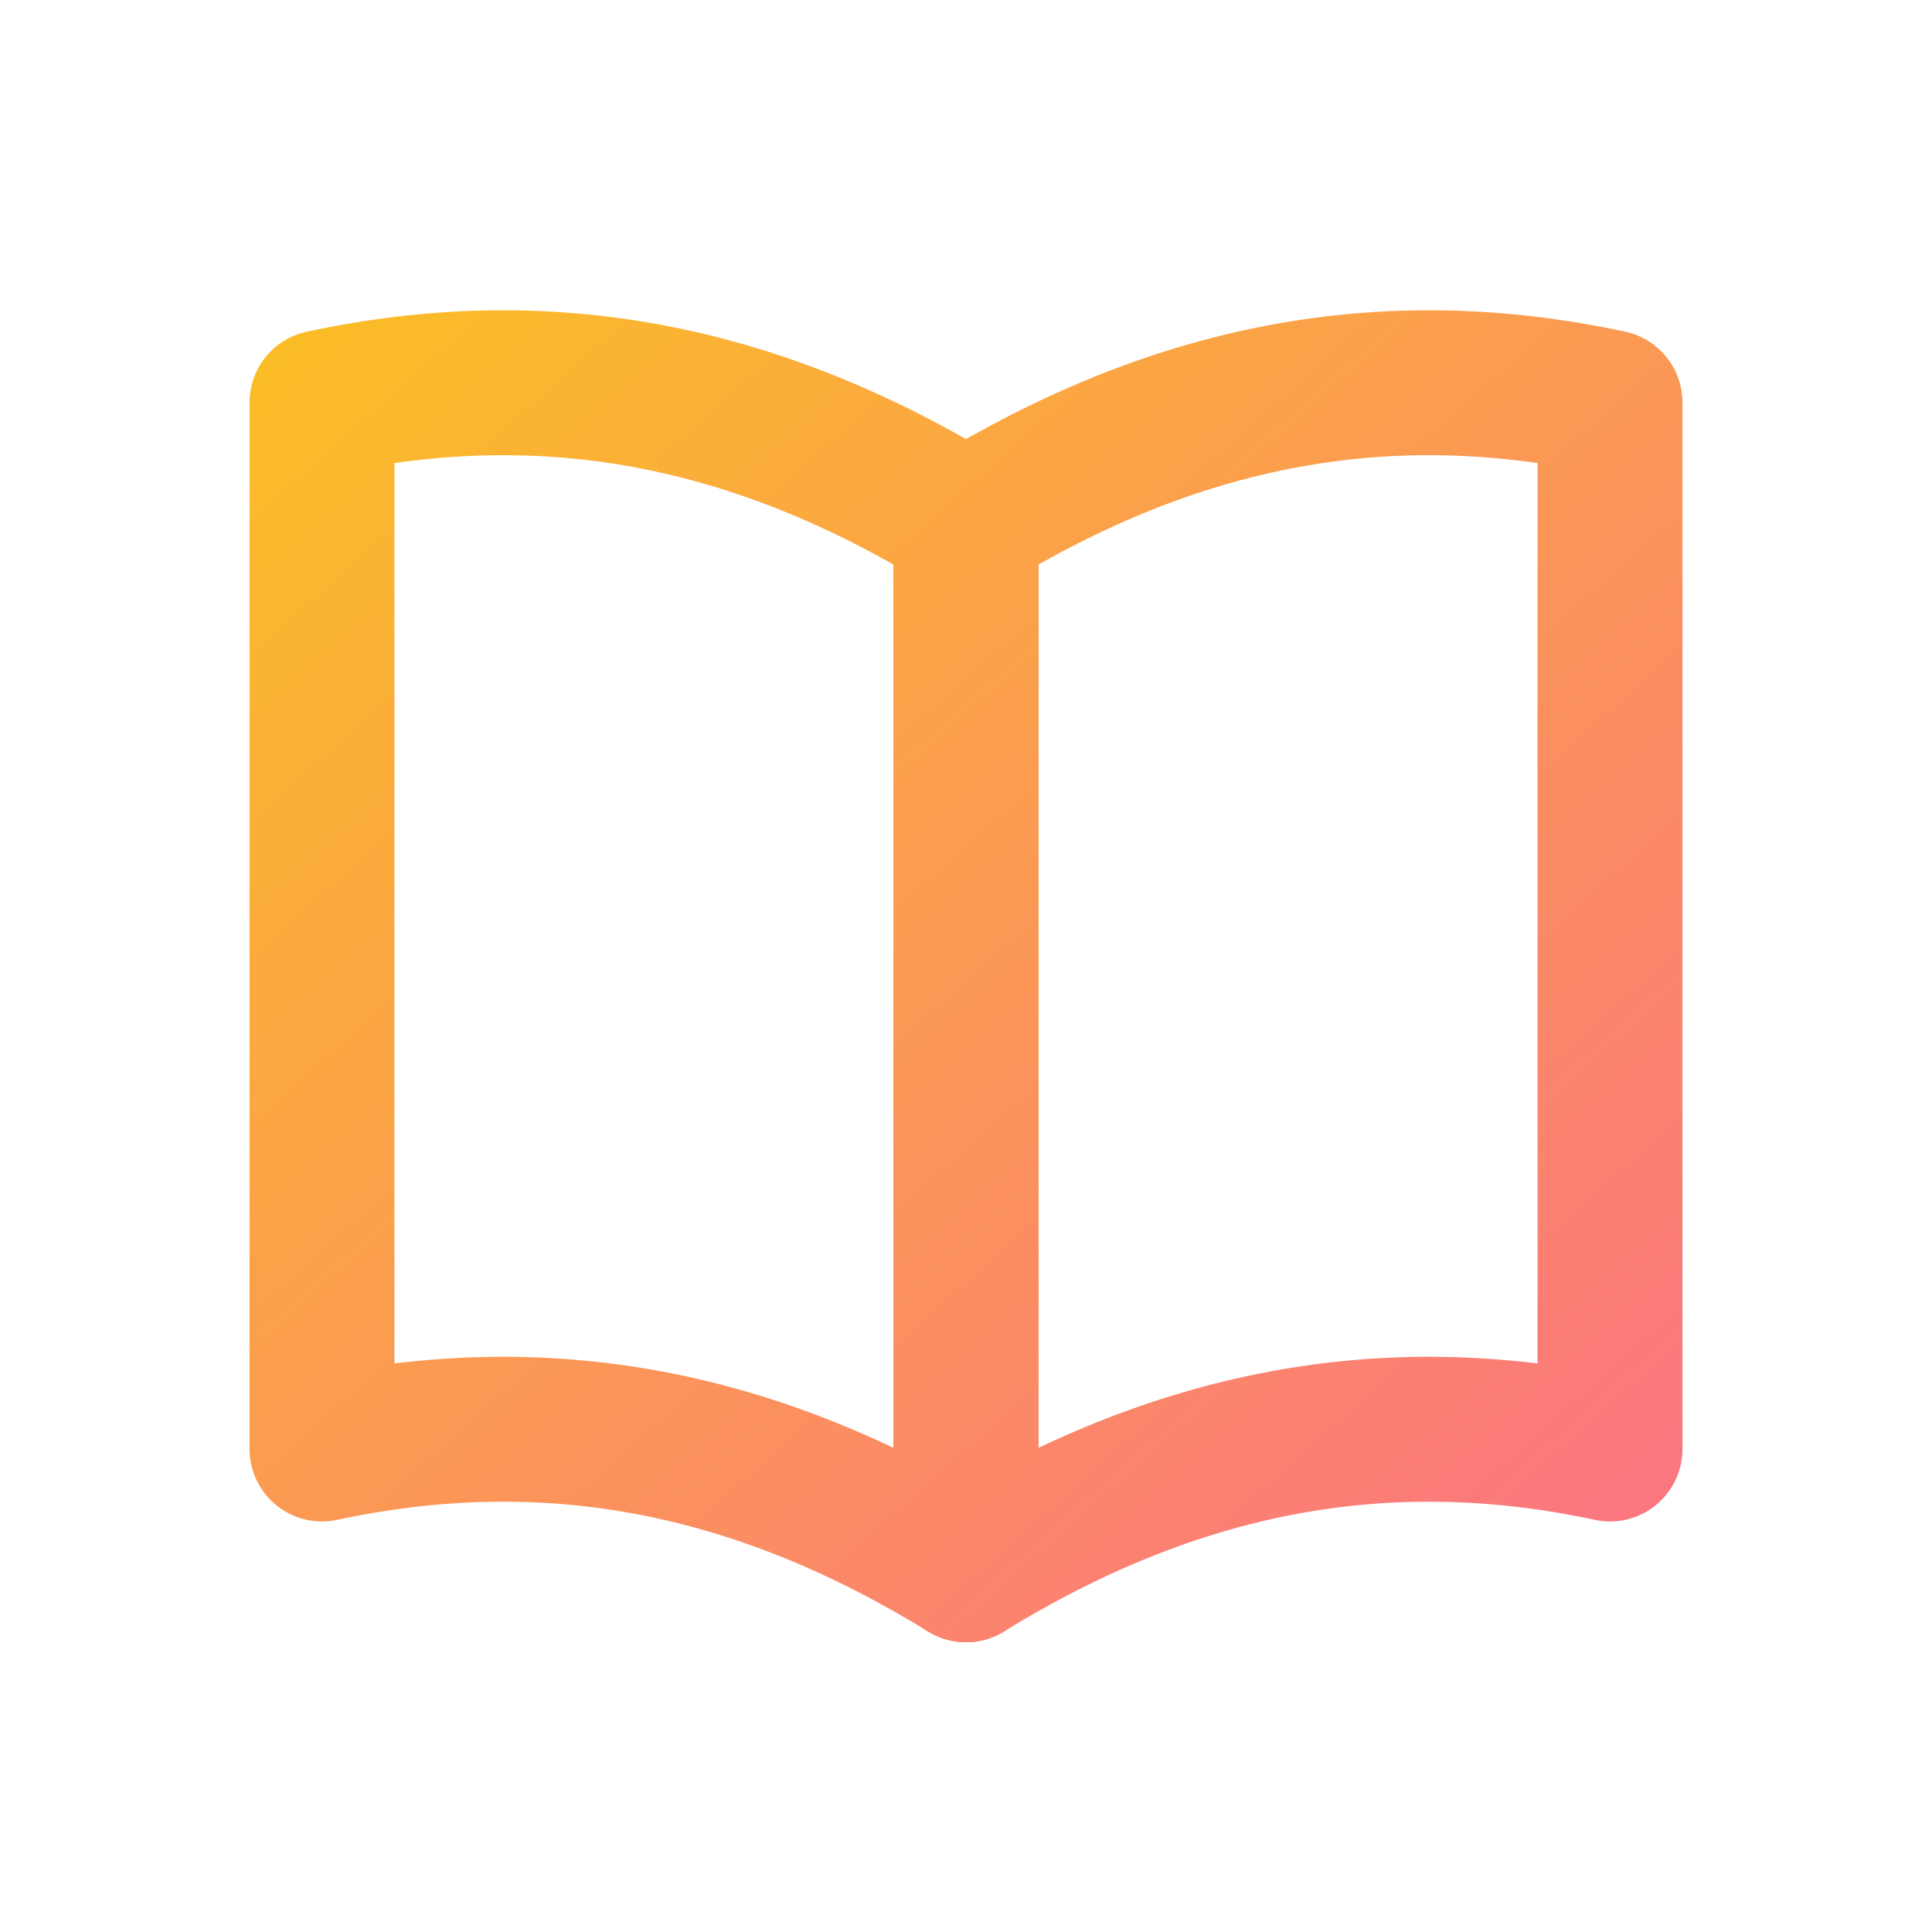
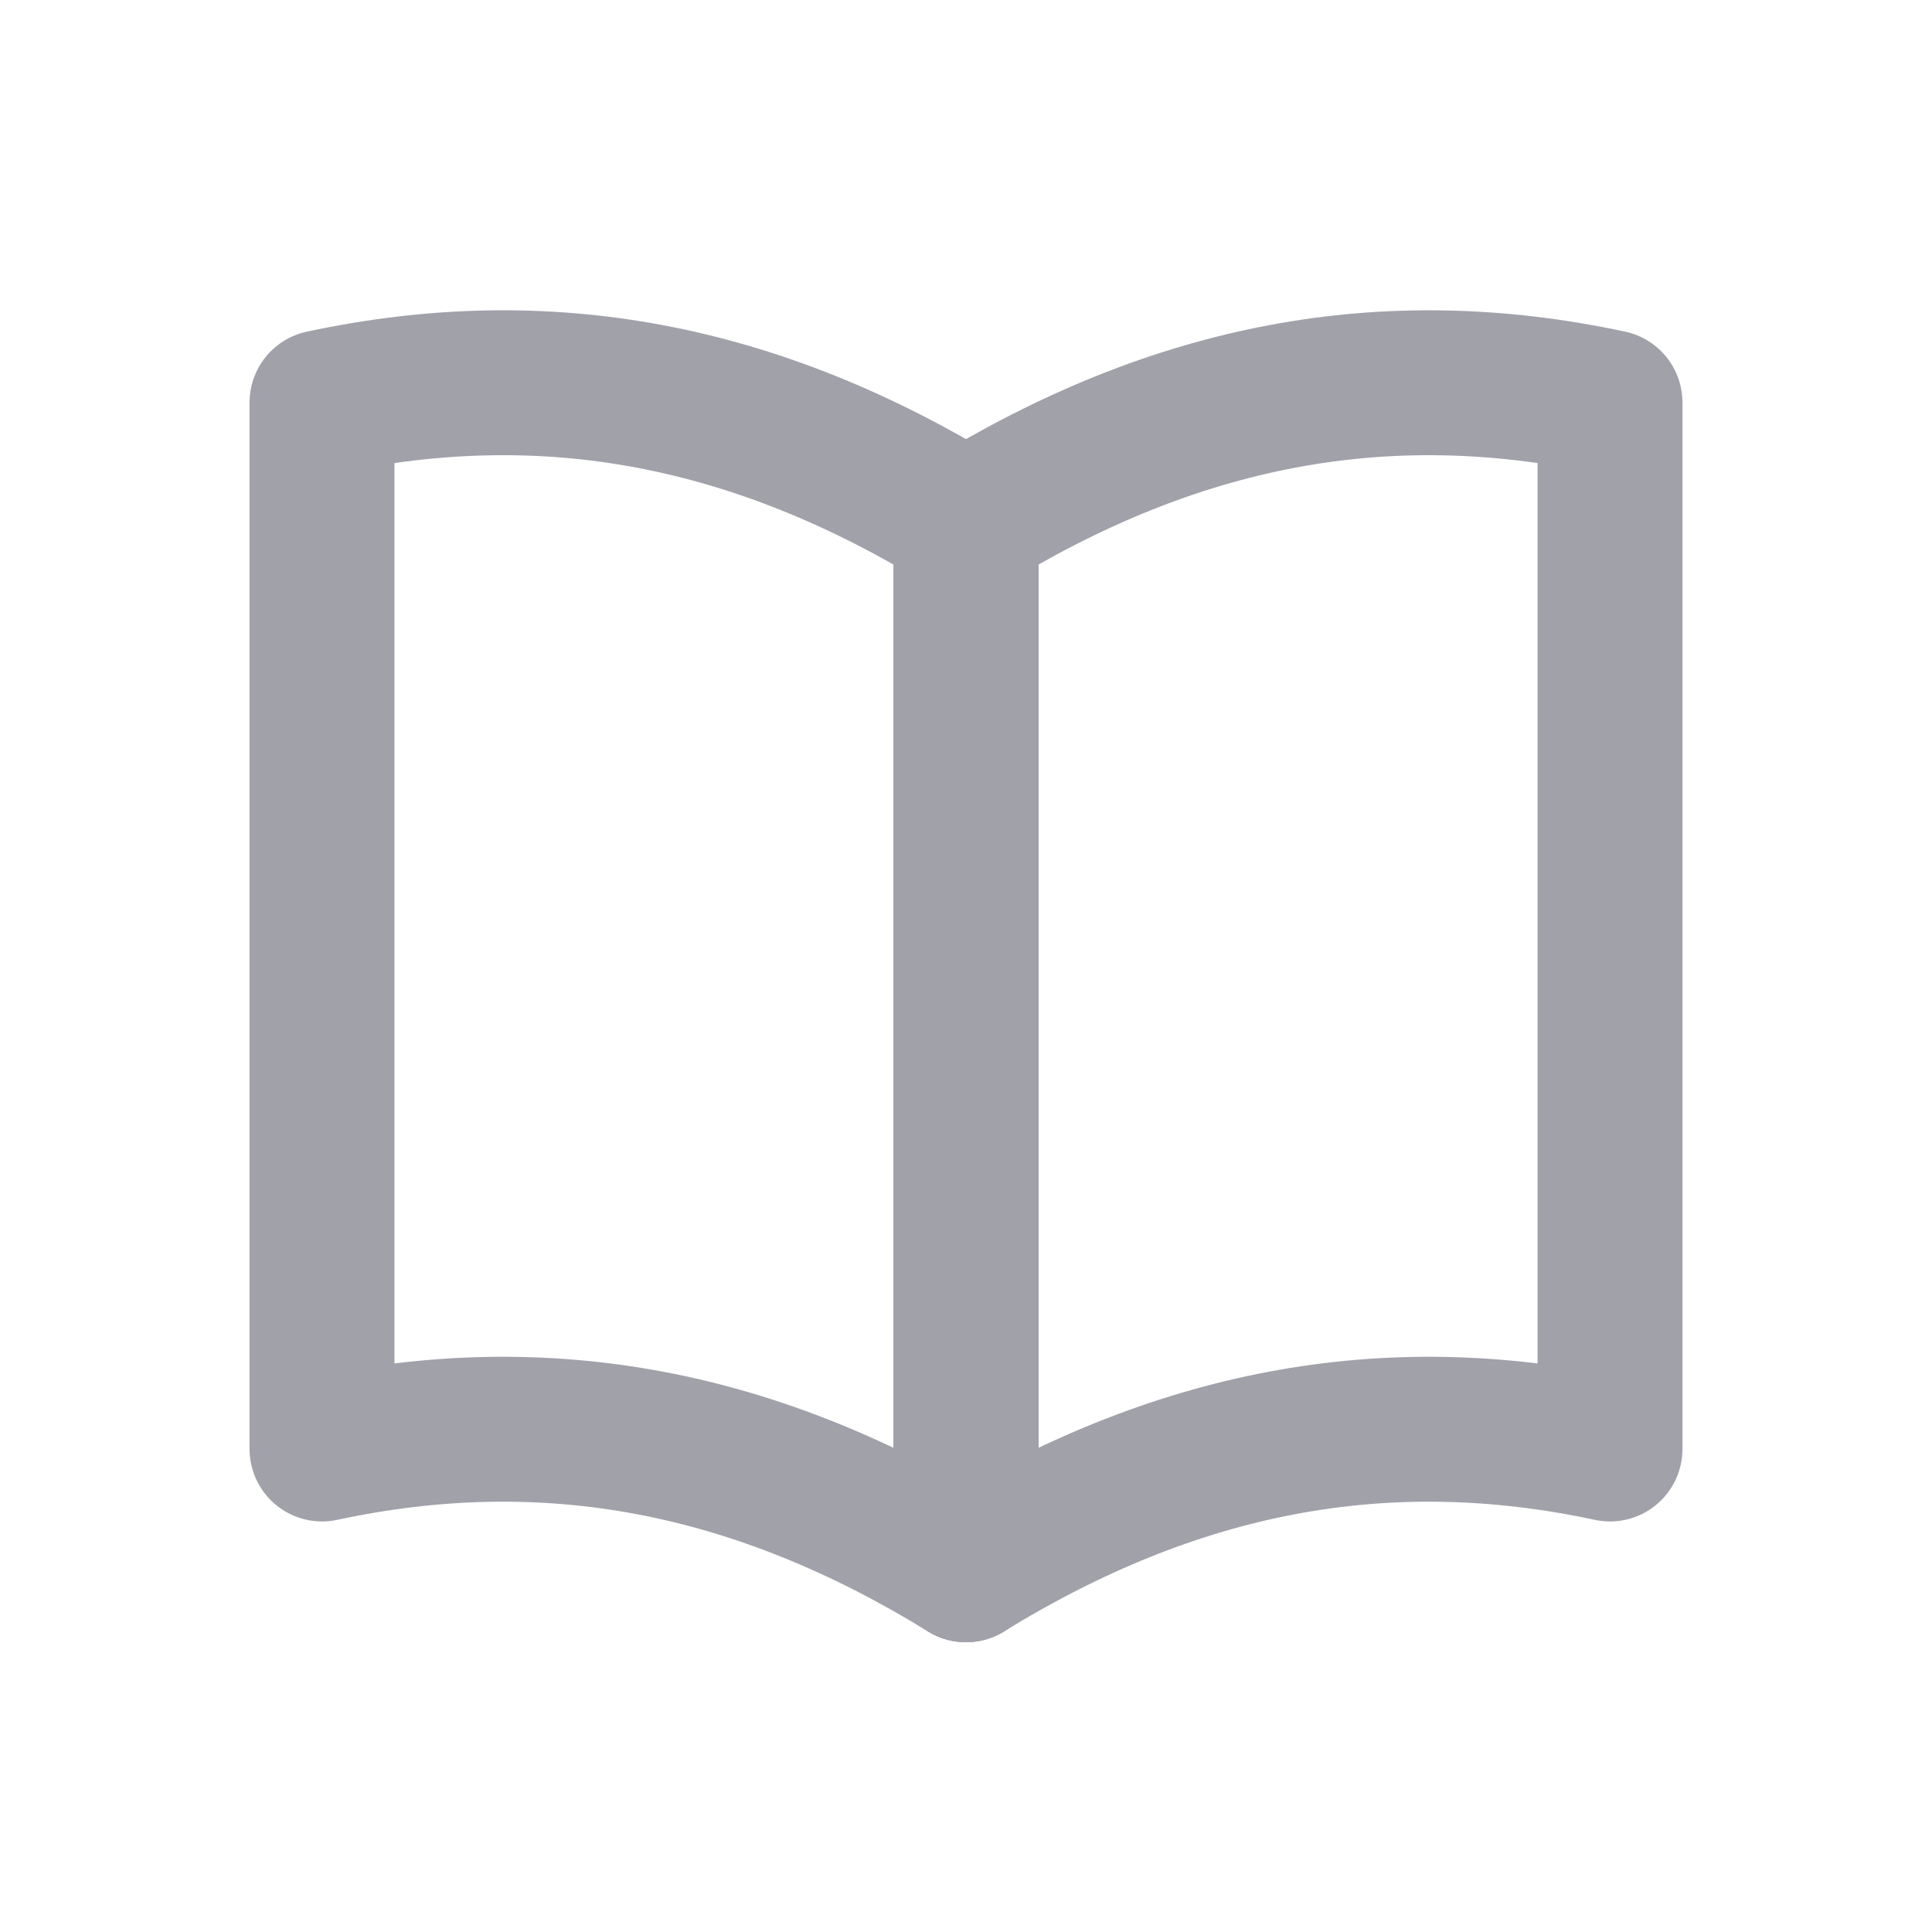
- <svg xmlns="http://www.w3.org/2000/svg" viewBox="0 0 24 24" fill="none" stroke="url(#g)" stroke-width="1.8" stroke-linecap="round" stroke-linejoin="round">
-   <defs>
-     <linearGradient id="g" x1="4" y1="3" x2="20" y2="21" gradientUnits="userSpaceOnUse">
-       <stop stop-color="#fbbf24" />
-       <stop offset="1" stop-color="#fb7185" />
-     </linearGradient>
-   </defs>
+ <svg xmlns="http://www.w3.org/2000/svg" viewBox="0 0 24 24" fill="none" stroke="#a1a1aa" stroke-width="1.8" stroke-linecap="round" stroke-linejoin="round">
  <path d="M12 6.5C9.4 4.9 6.8 4.4 4 5v13c2.8-.6 5.4-.1 8 1.5Z" />
  <path d="M12 6.5c2.6-1.6 5.2-2.1 8-1.5v13c-2.8-.6-5.4-.1-8 1.5Z" />
  <path d="M12 6.5v13" />
</svg>
